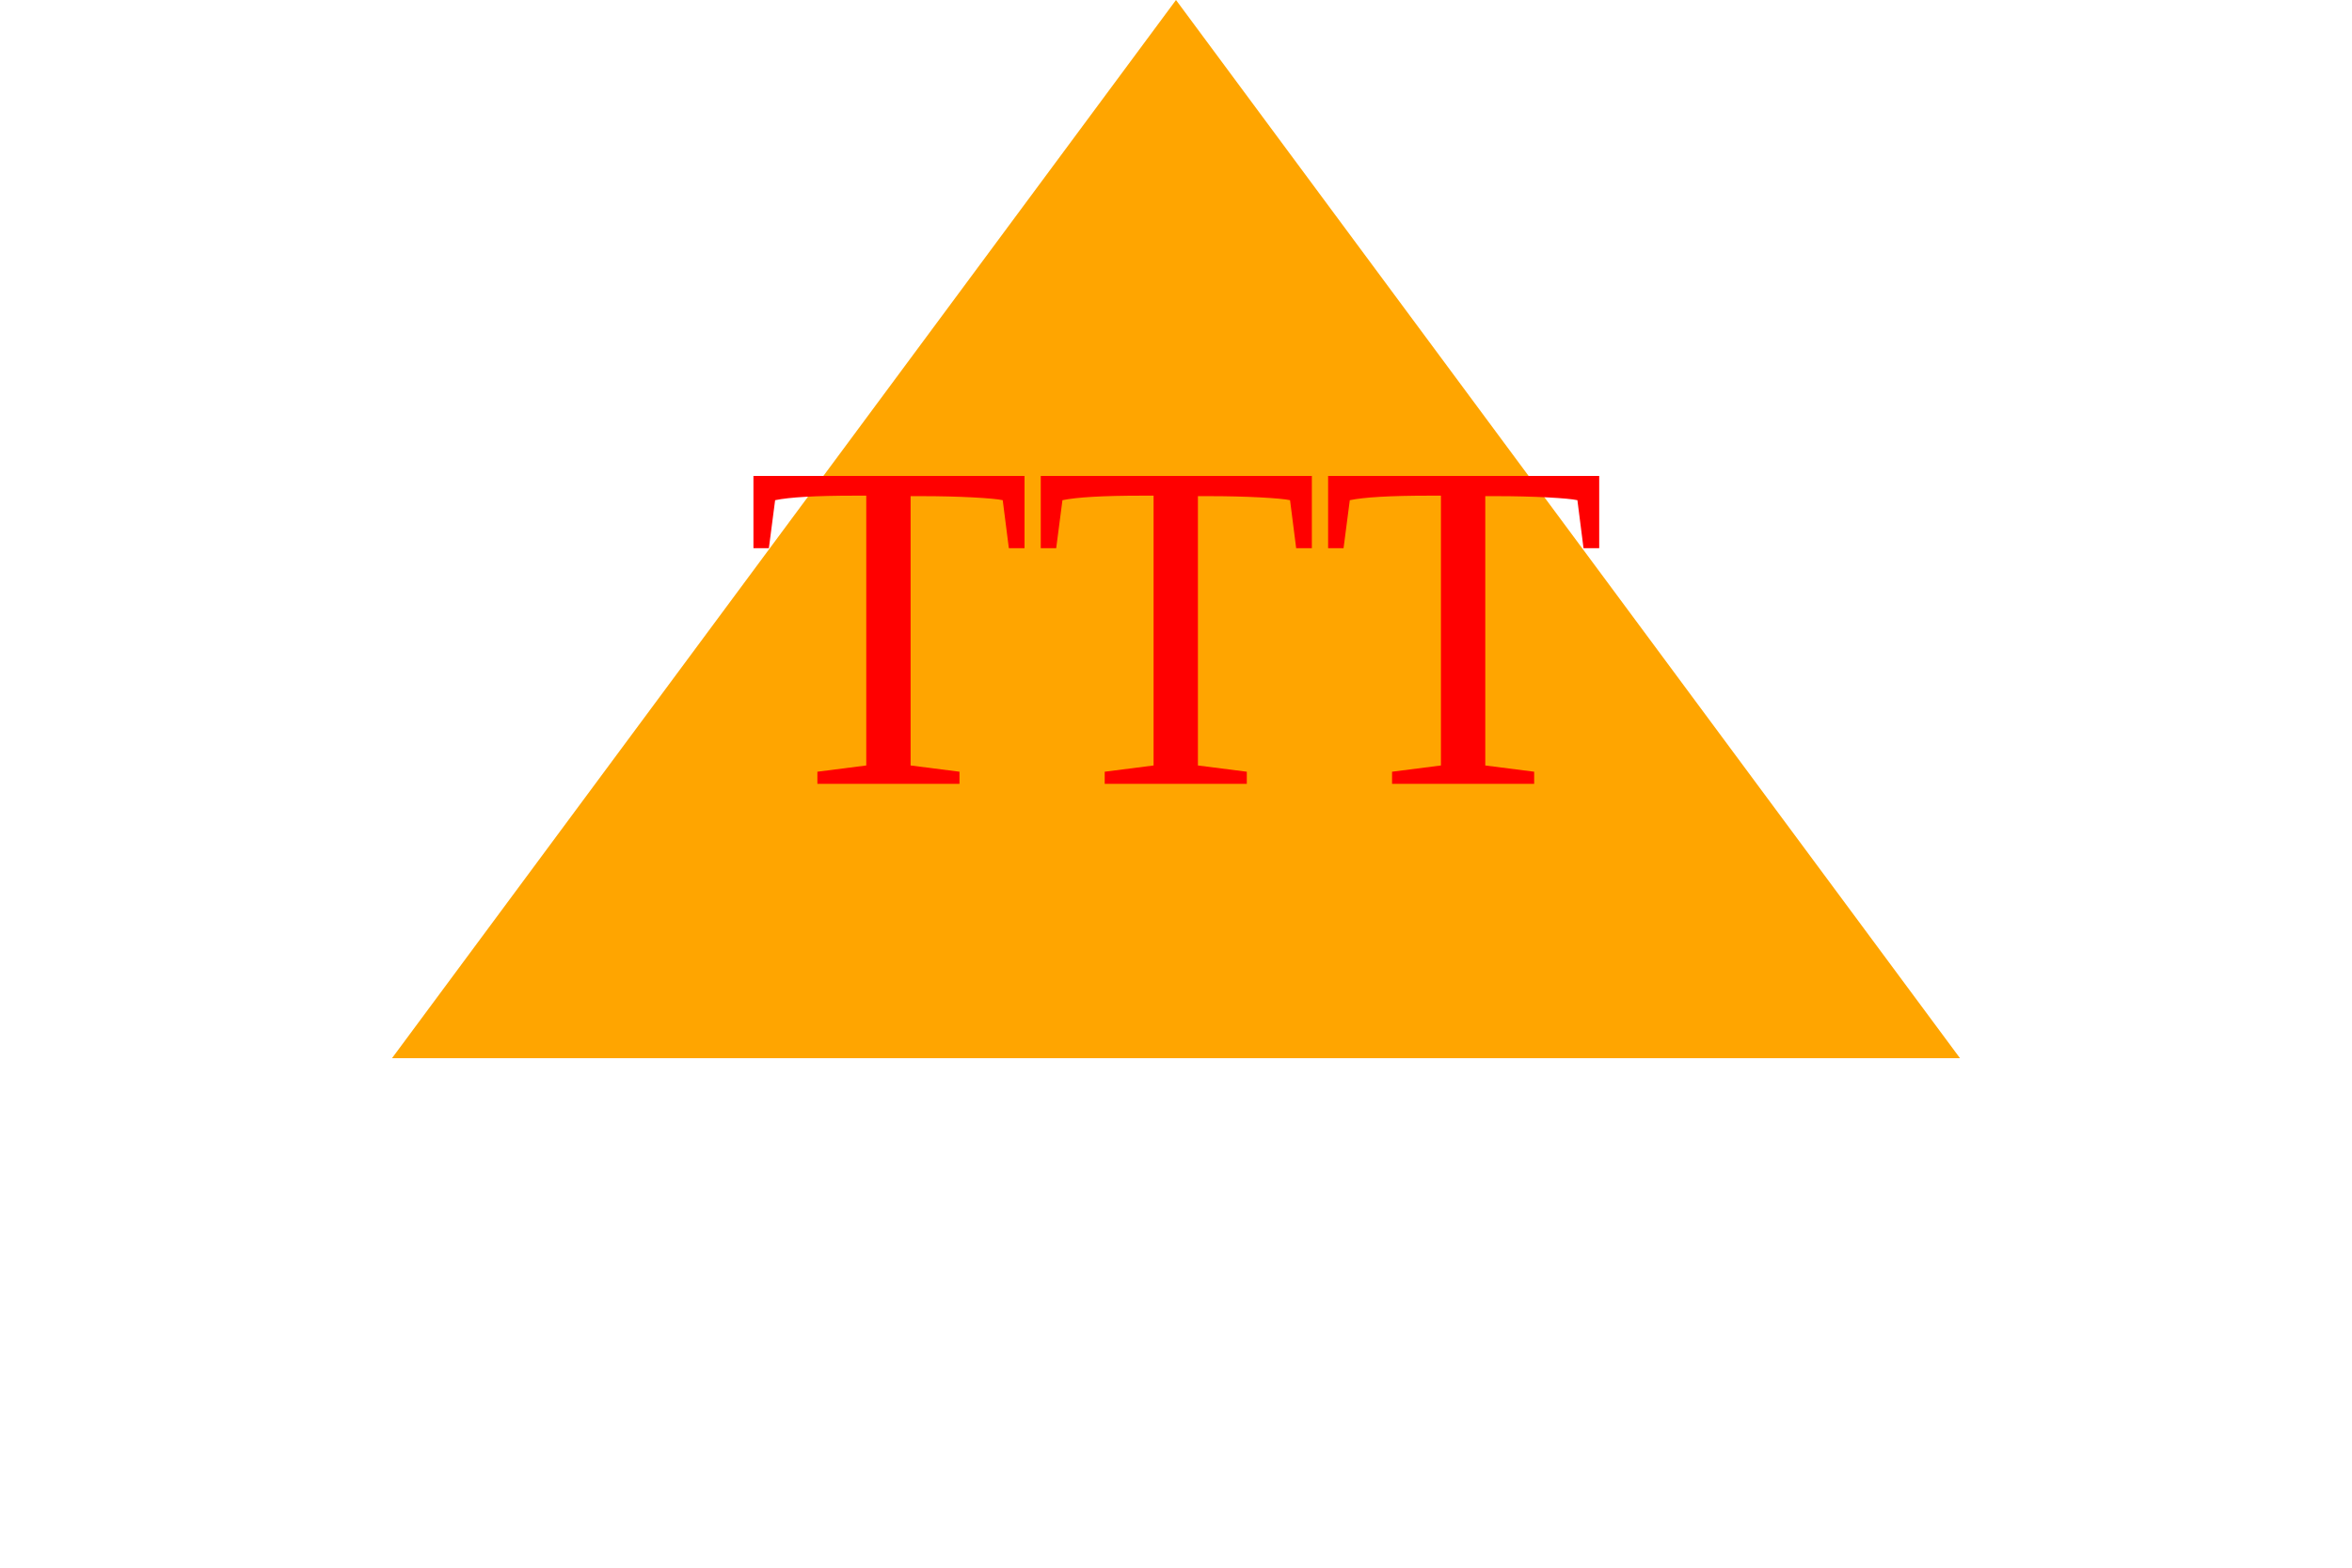
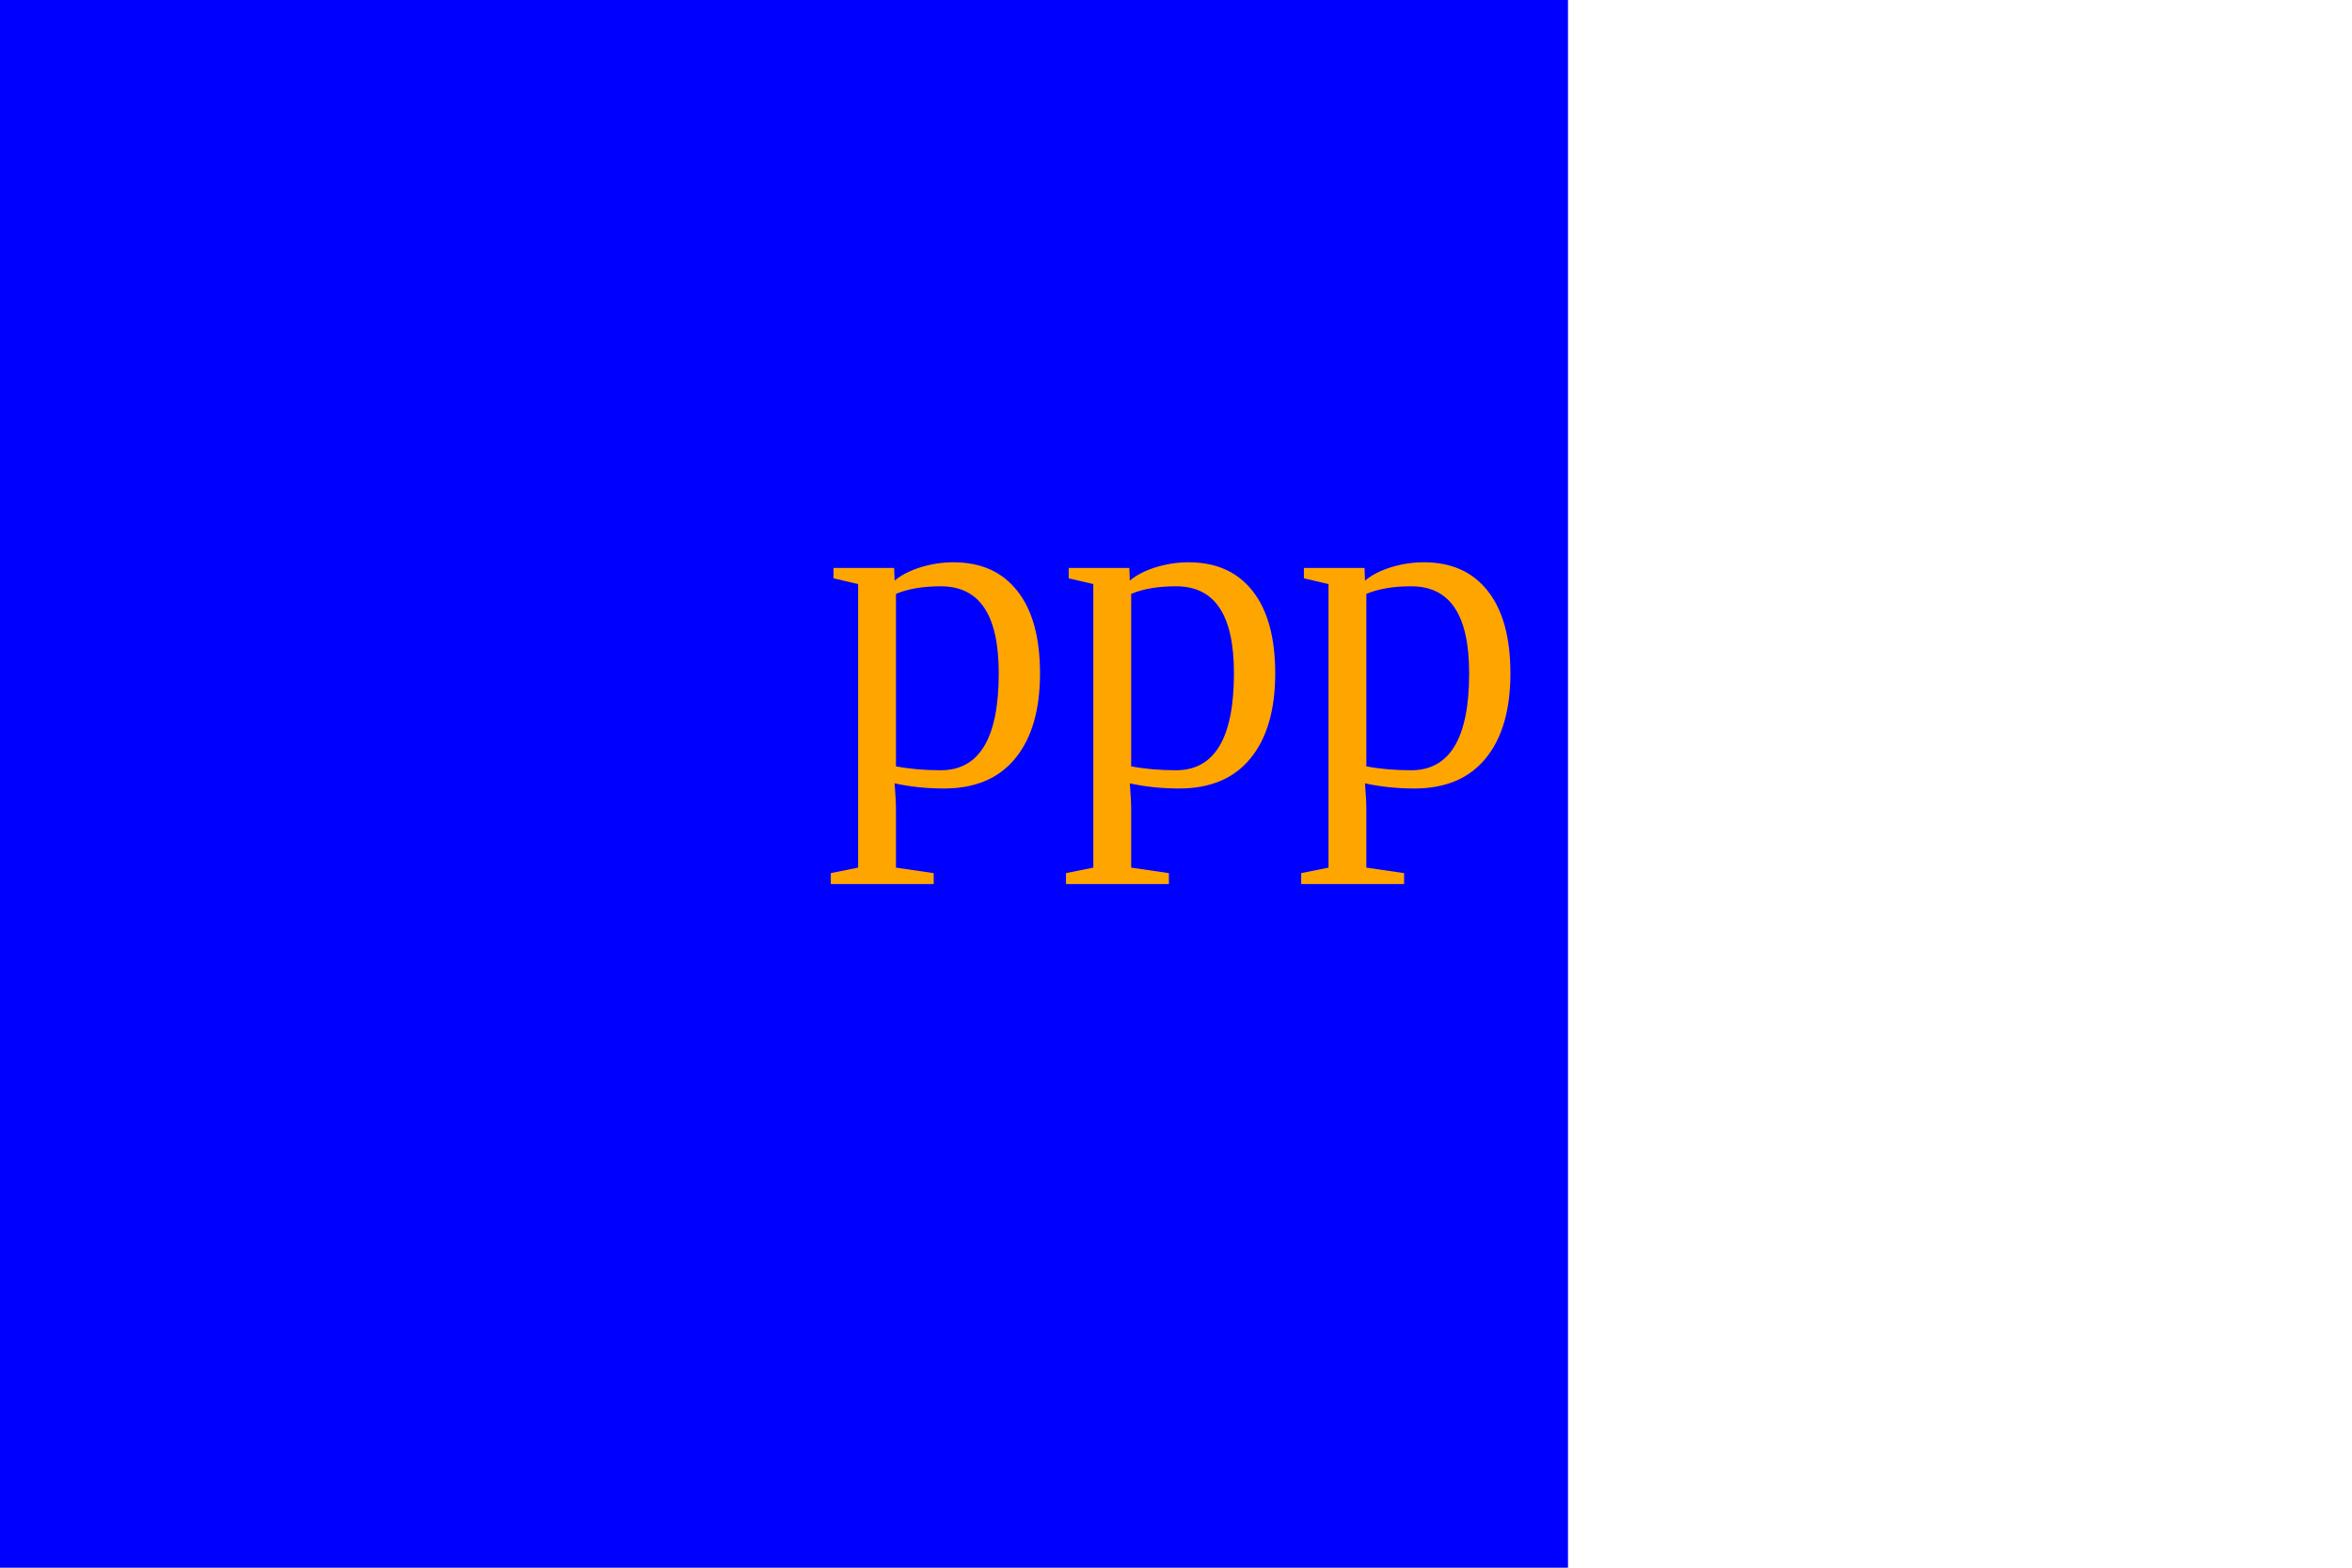
<svg xmlns="http://www.w3.org/2000/svg" version="1.1" width="300" height="200">
-   <polygon points="50 15, 150 150, -50 150" transform="translate(100,-15)" fill="orange" />
-   <text x="50%" y="50%" font-size="60" text-anchor="middle" fill="red">TTT</text>
+   <rect width="200" height="200" fill="blue" />
+   <text x="50%" y="50%" font-size="60" text-anchor="middle" fill="orange">ppp</text>
</svg>
